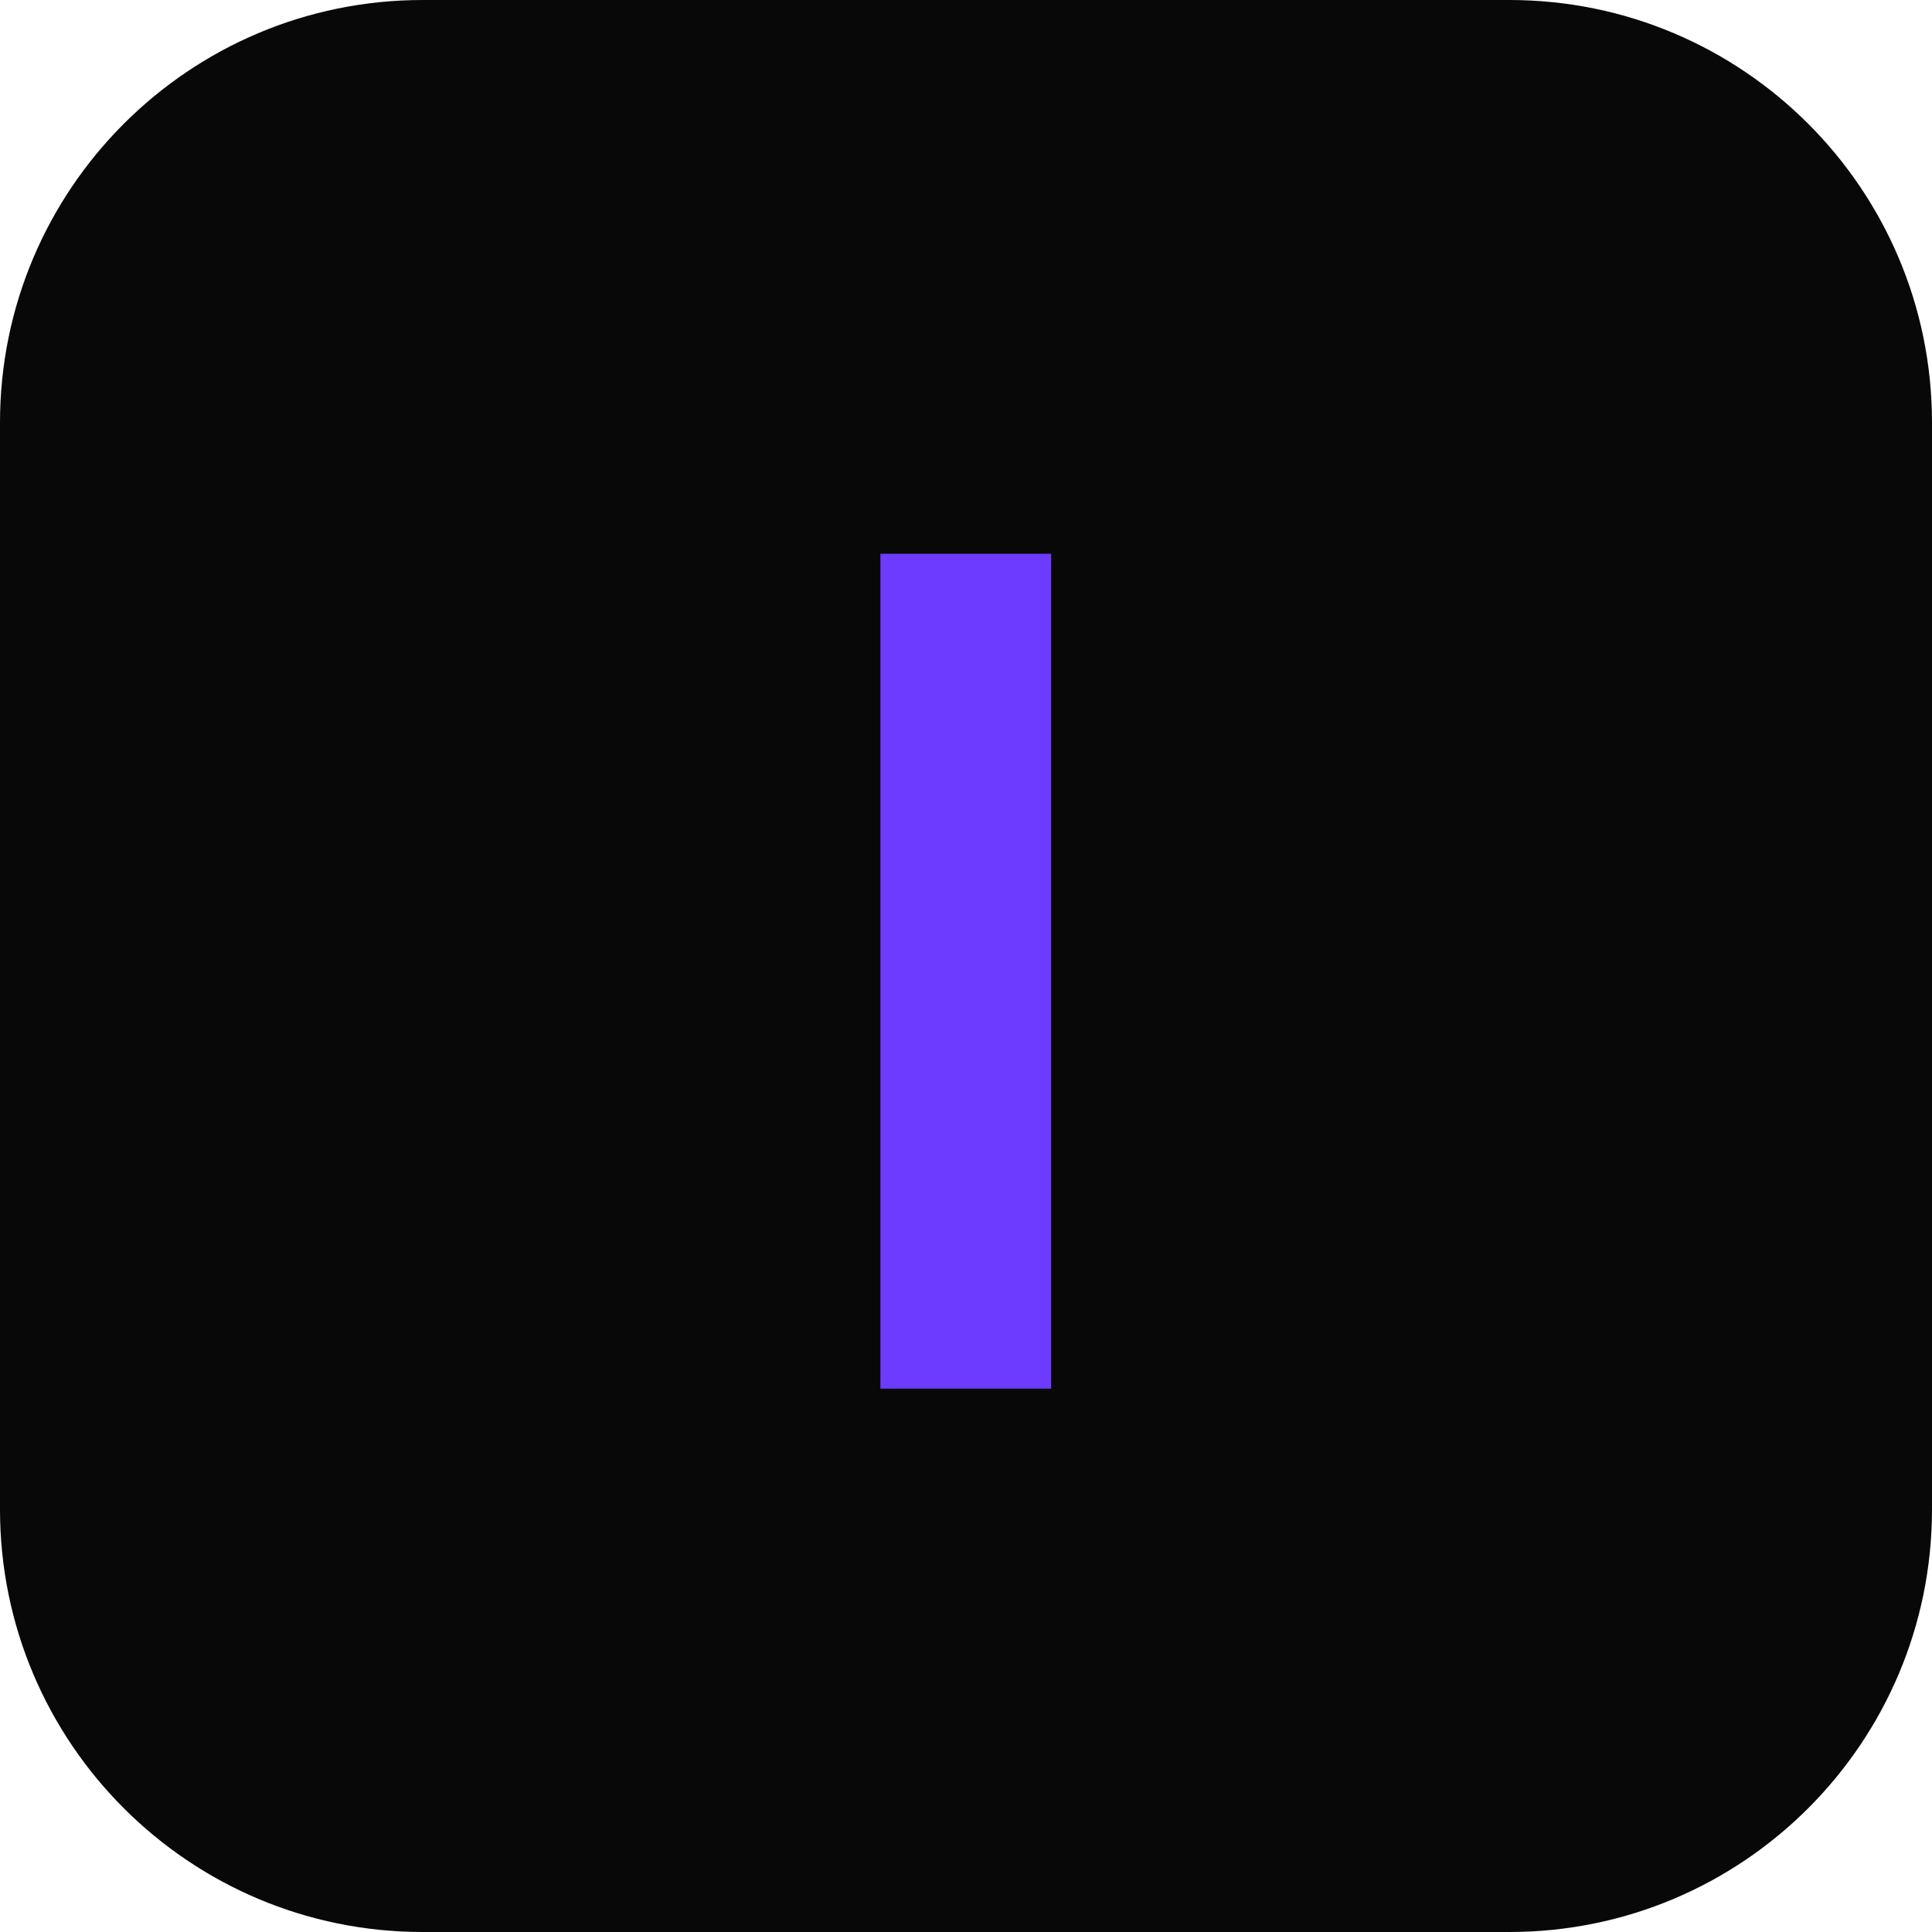
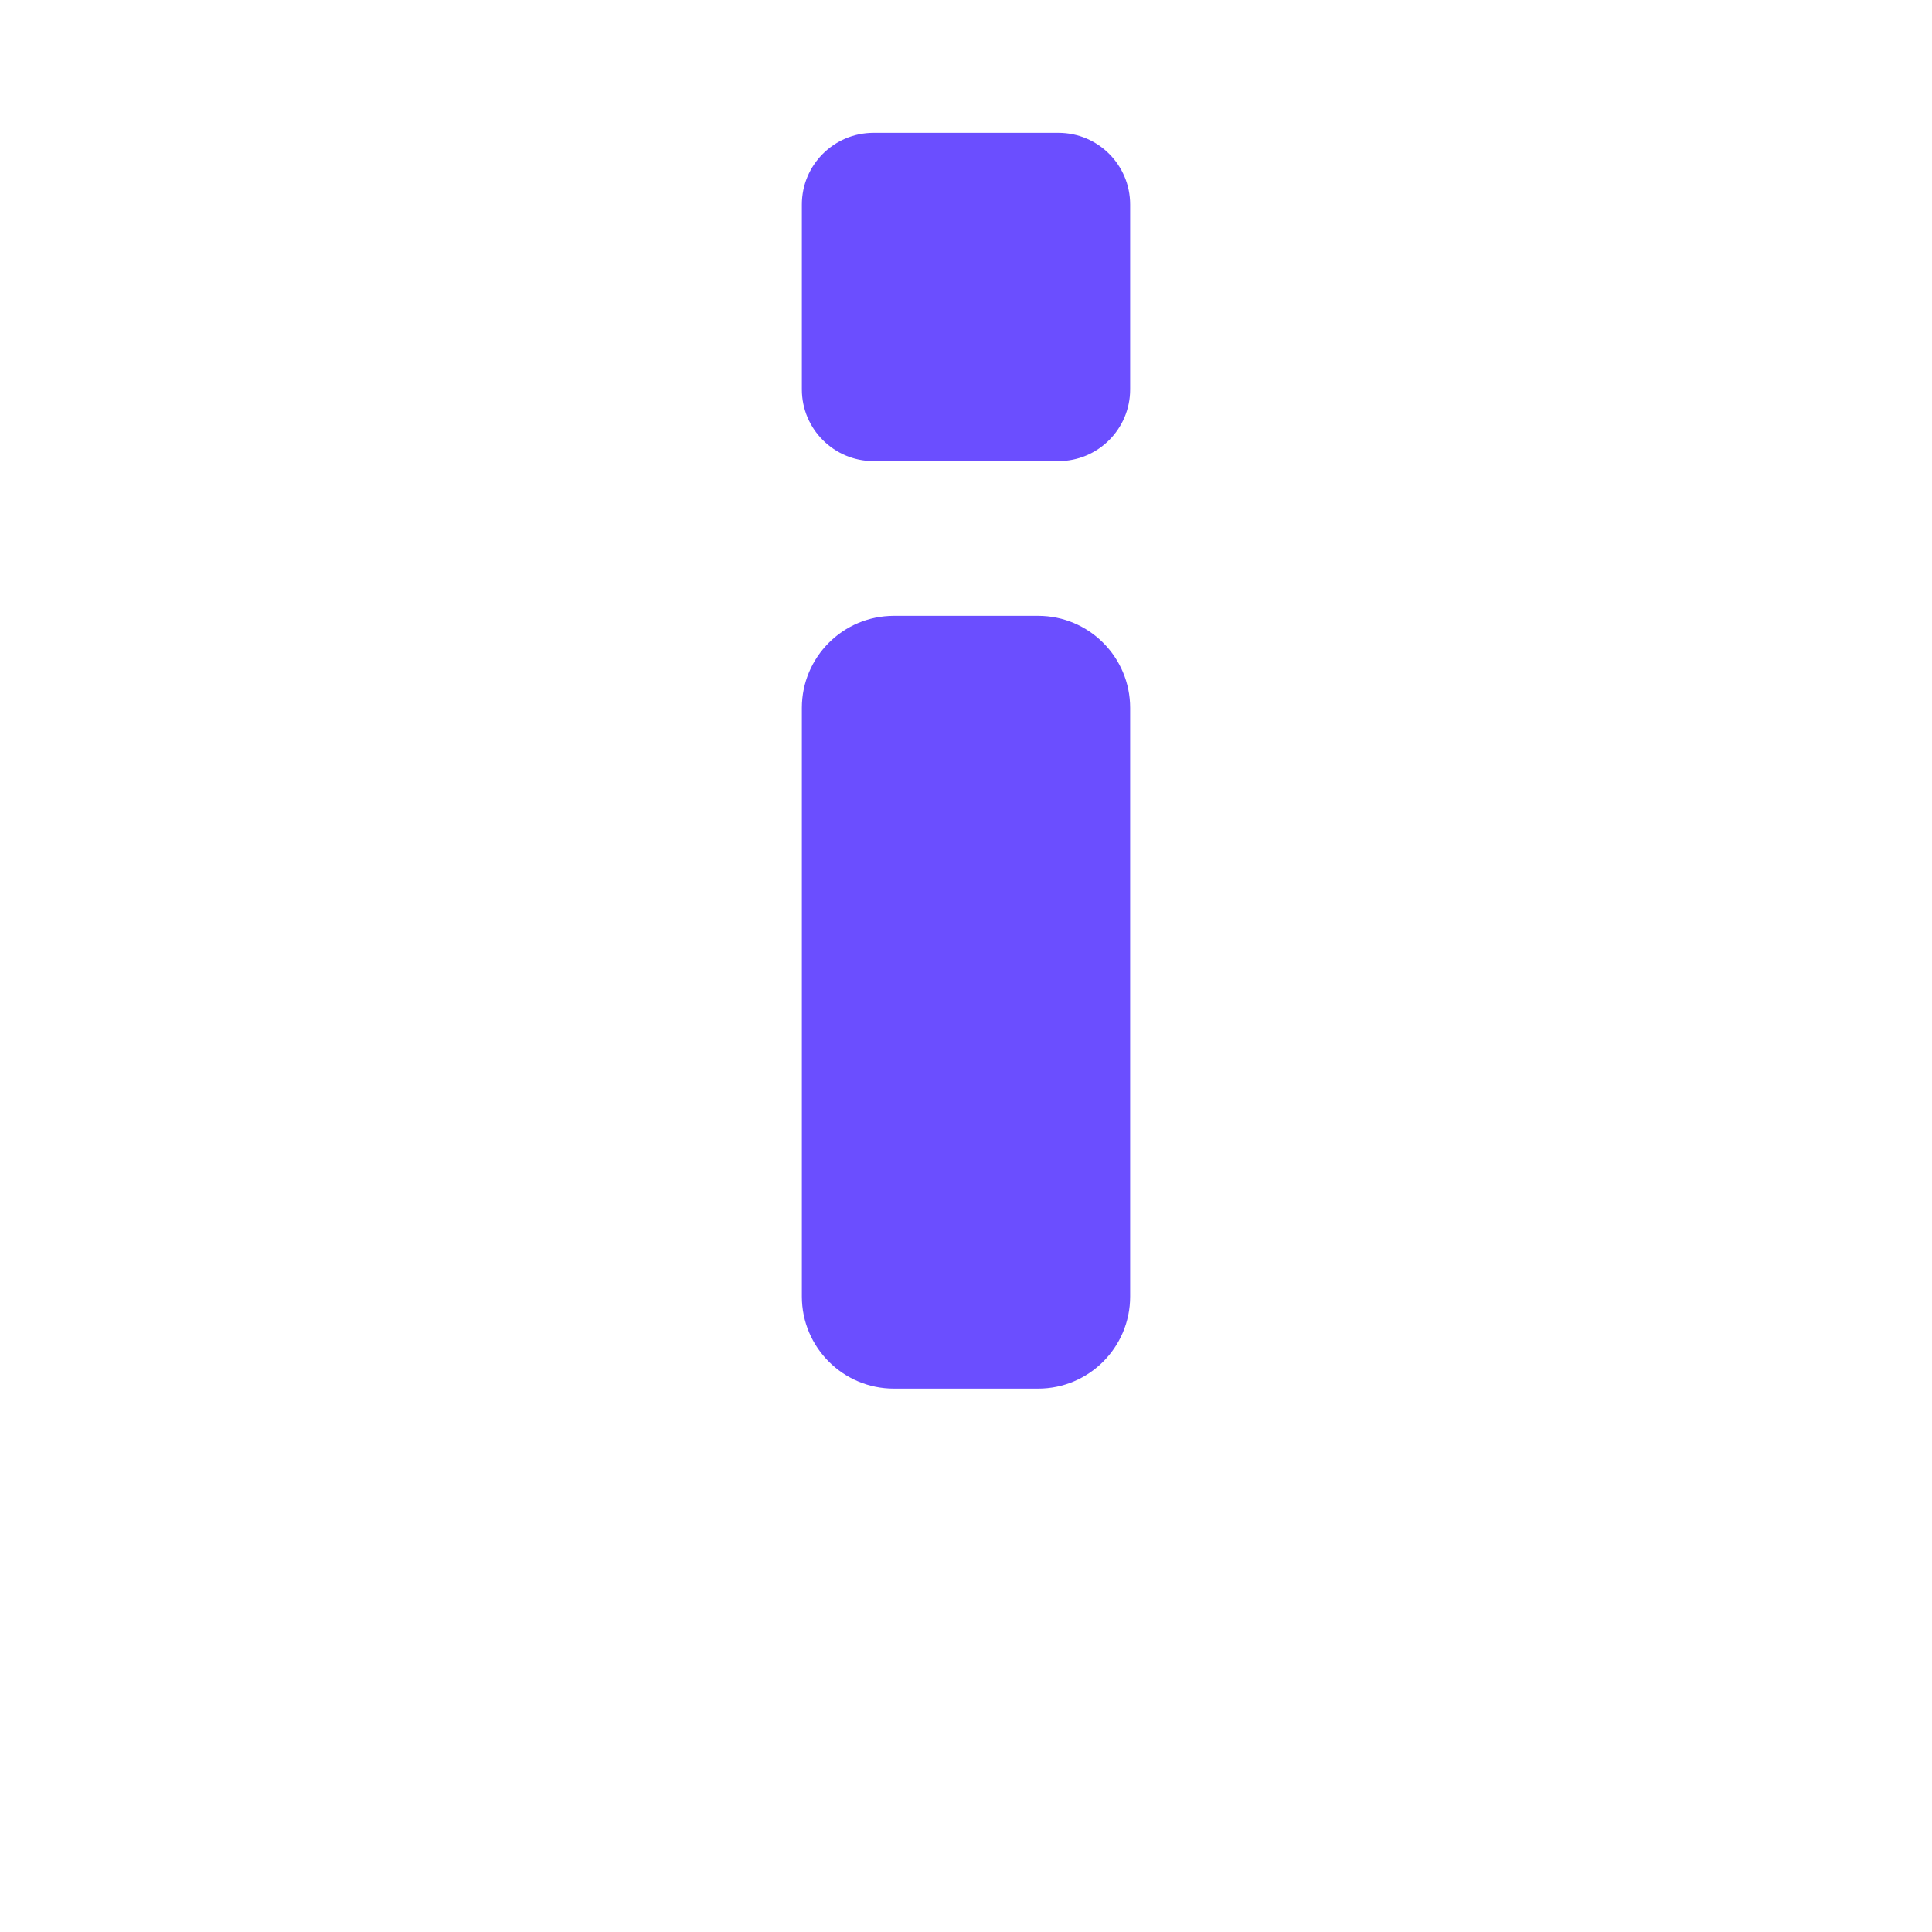
- <svg xmlns="http://www.w3.org/2000/svg" viewBox="0 0 32 32" width="32" height="32" role="img" aria-label="IMPIA">
-   <rect width="32" height="32" rx="7" fill="#080808" />
-   <text x="16" y="23" text-anchor="middle" font-family="Inter, -apple-system, BlinkMacSystemFont, Arial, sans-serif" font-size="19" font-weight="700" fill="#6C3BFF">I</text>
+ <svg xmlns="http://www.w3.org/2000/svg" viewBox="0 0 512 512" width="64" height="64">
+   <rect x="212.5" y="163.2" width="87" height="204.8" rx="24.4" fill="#6B4EFF" />
+   <rect x="212.5" y="35.2" width="87" height="87" rx="19" fill="#6B4EFF" />
</svg>
